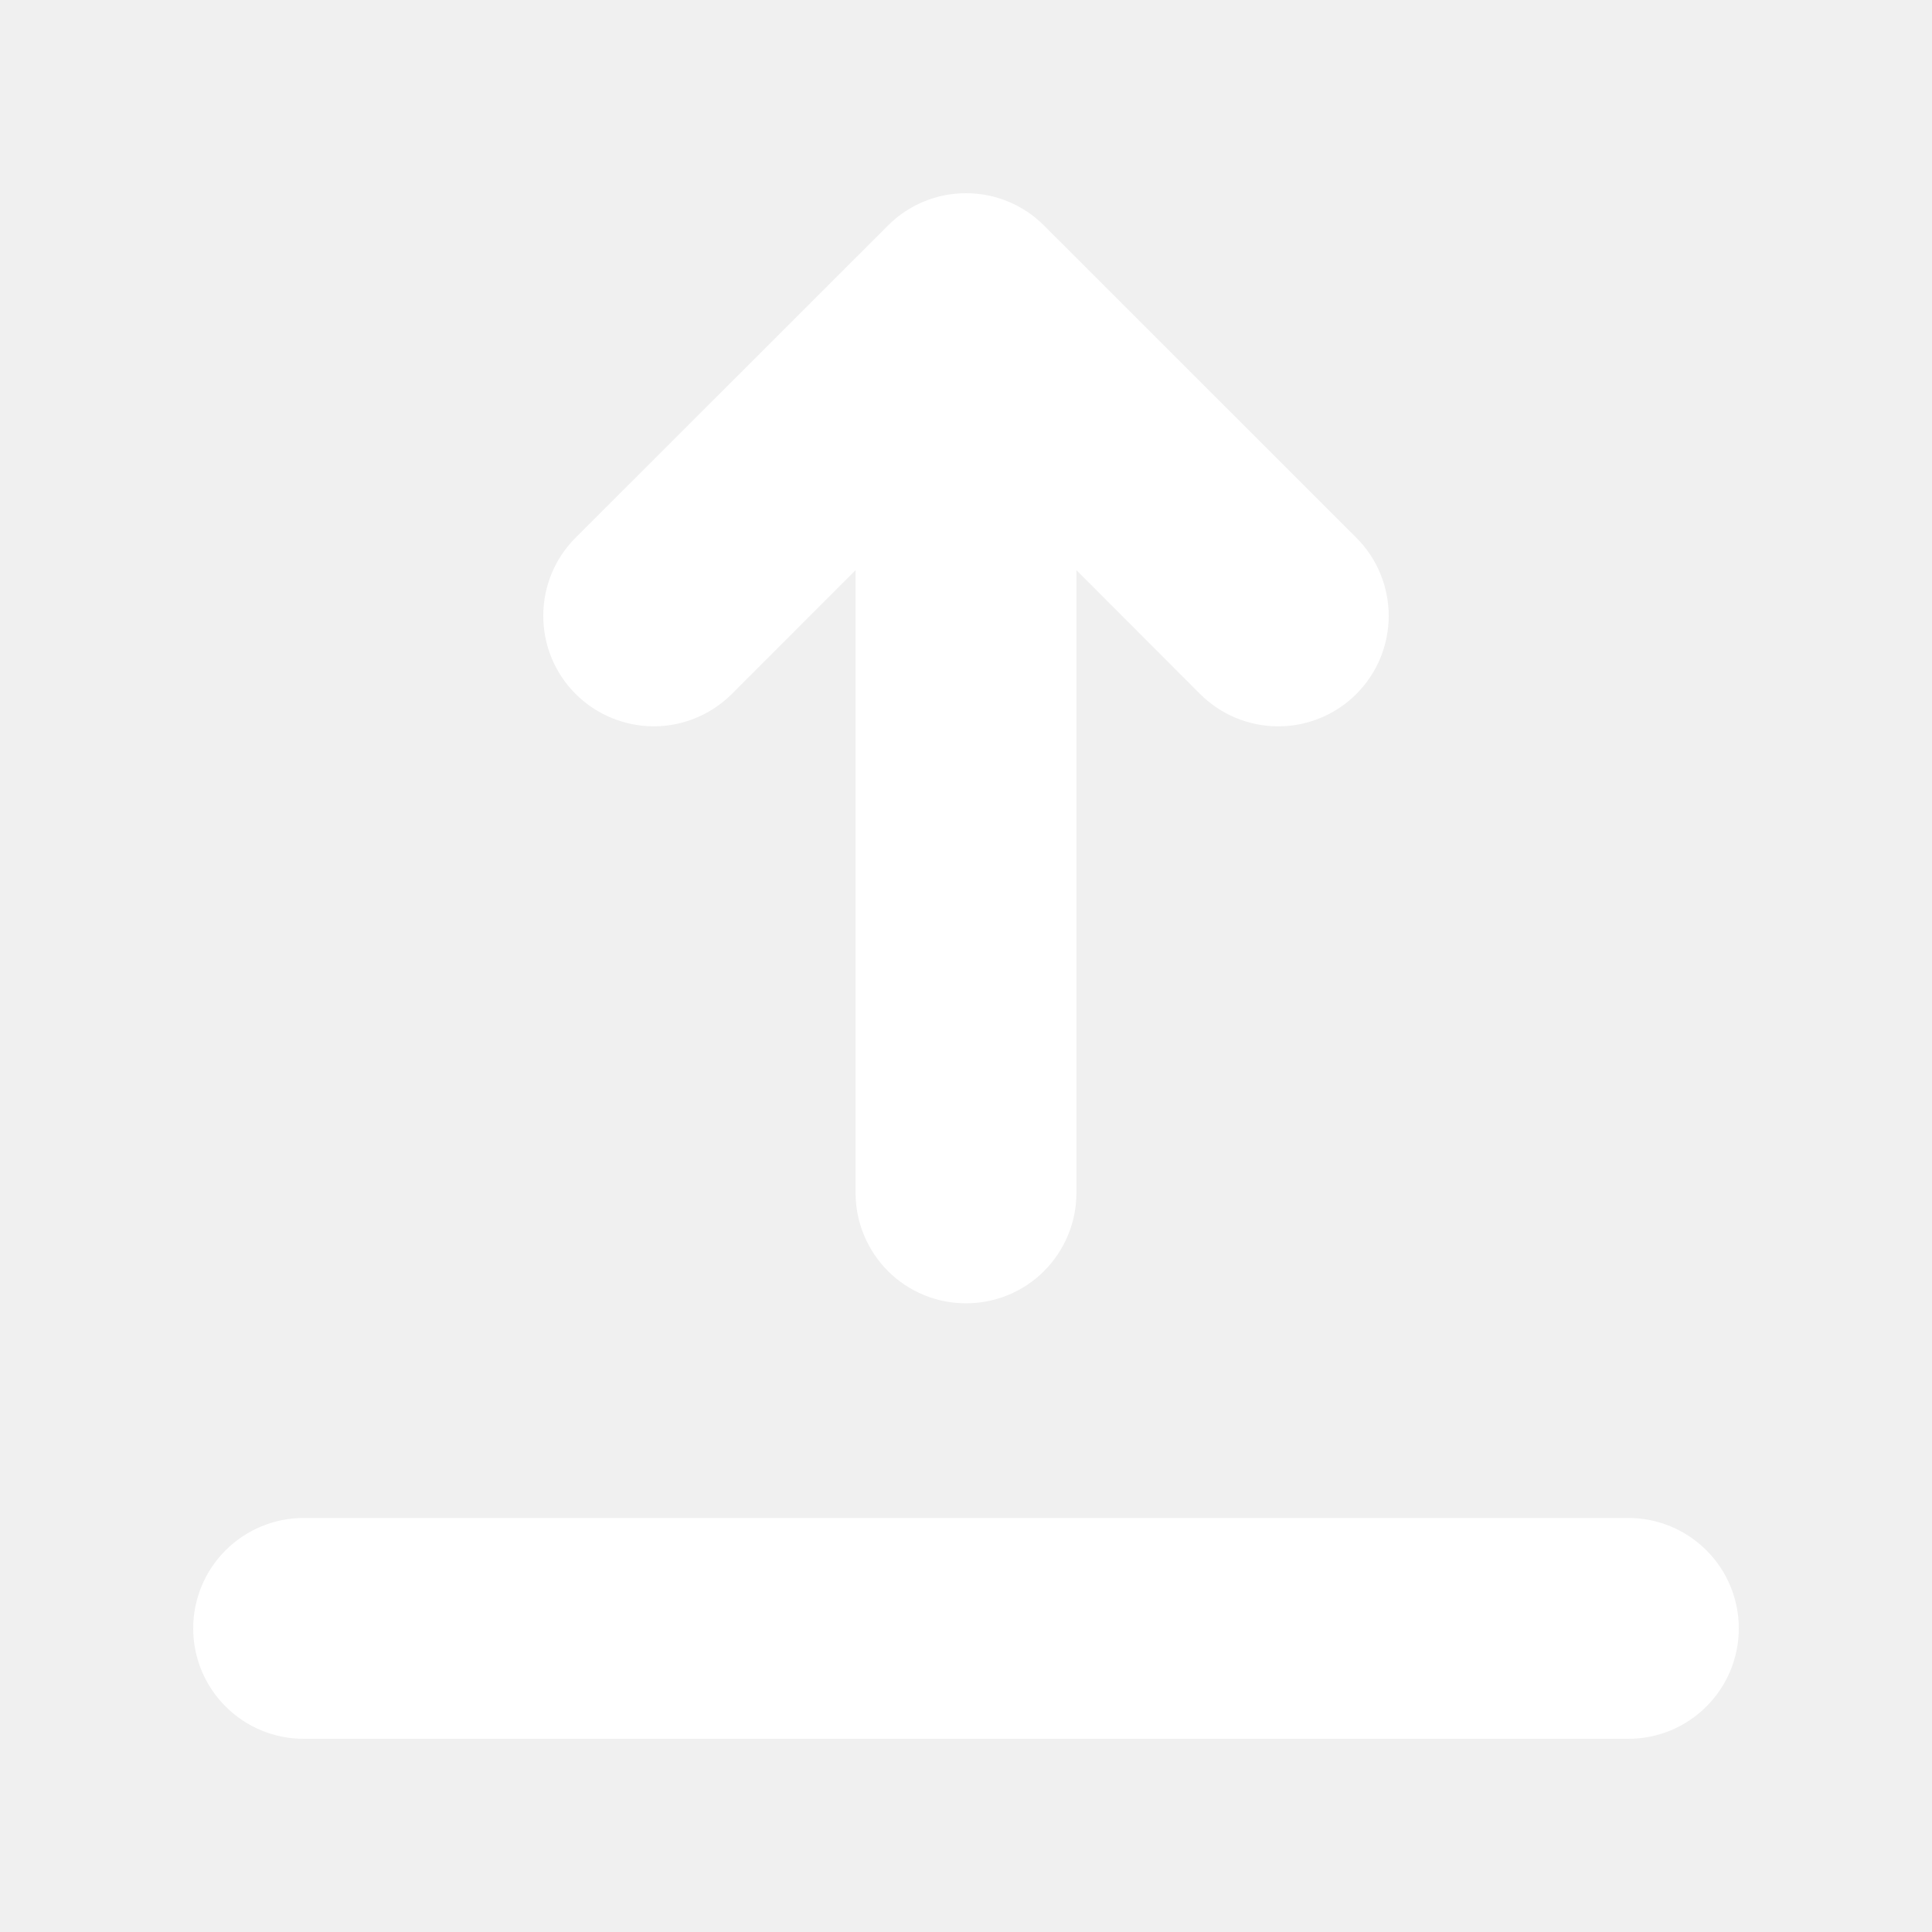
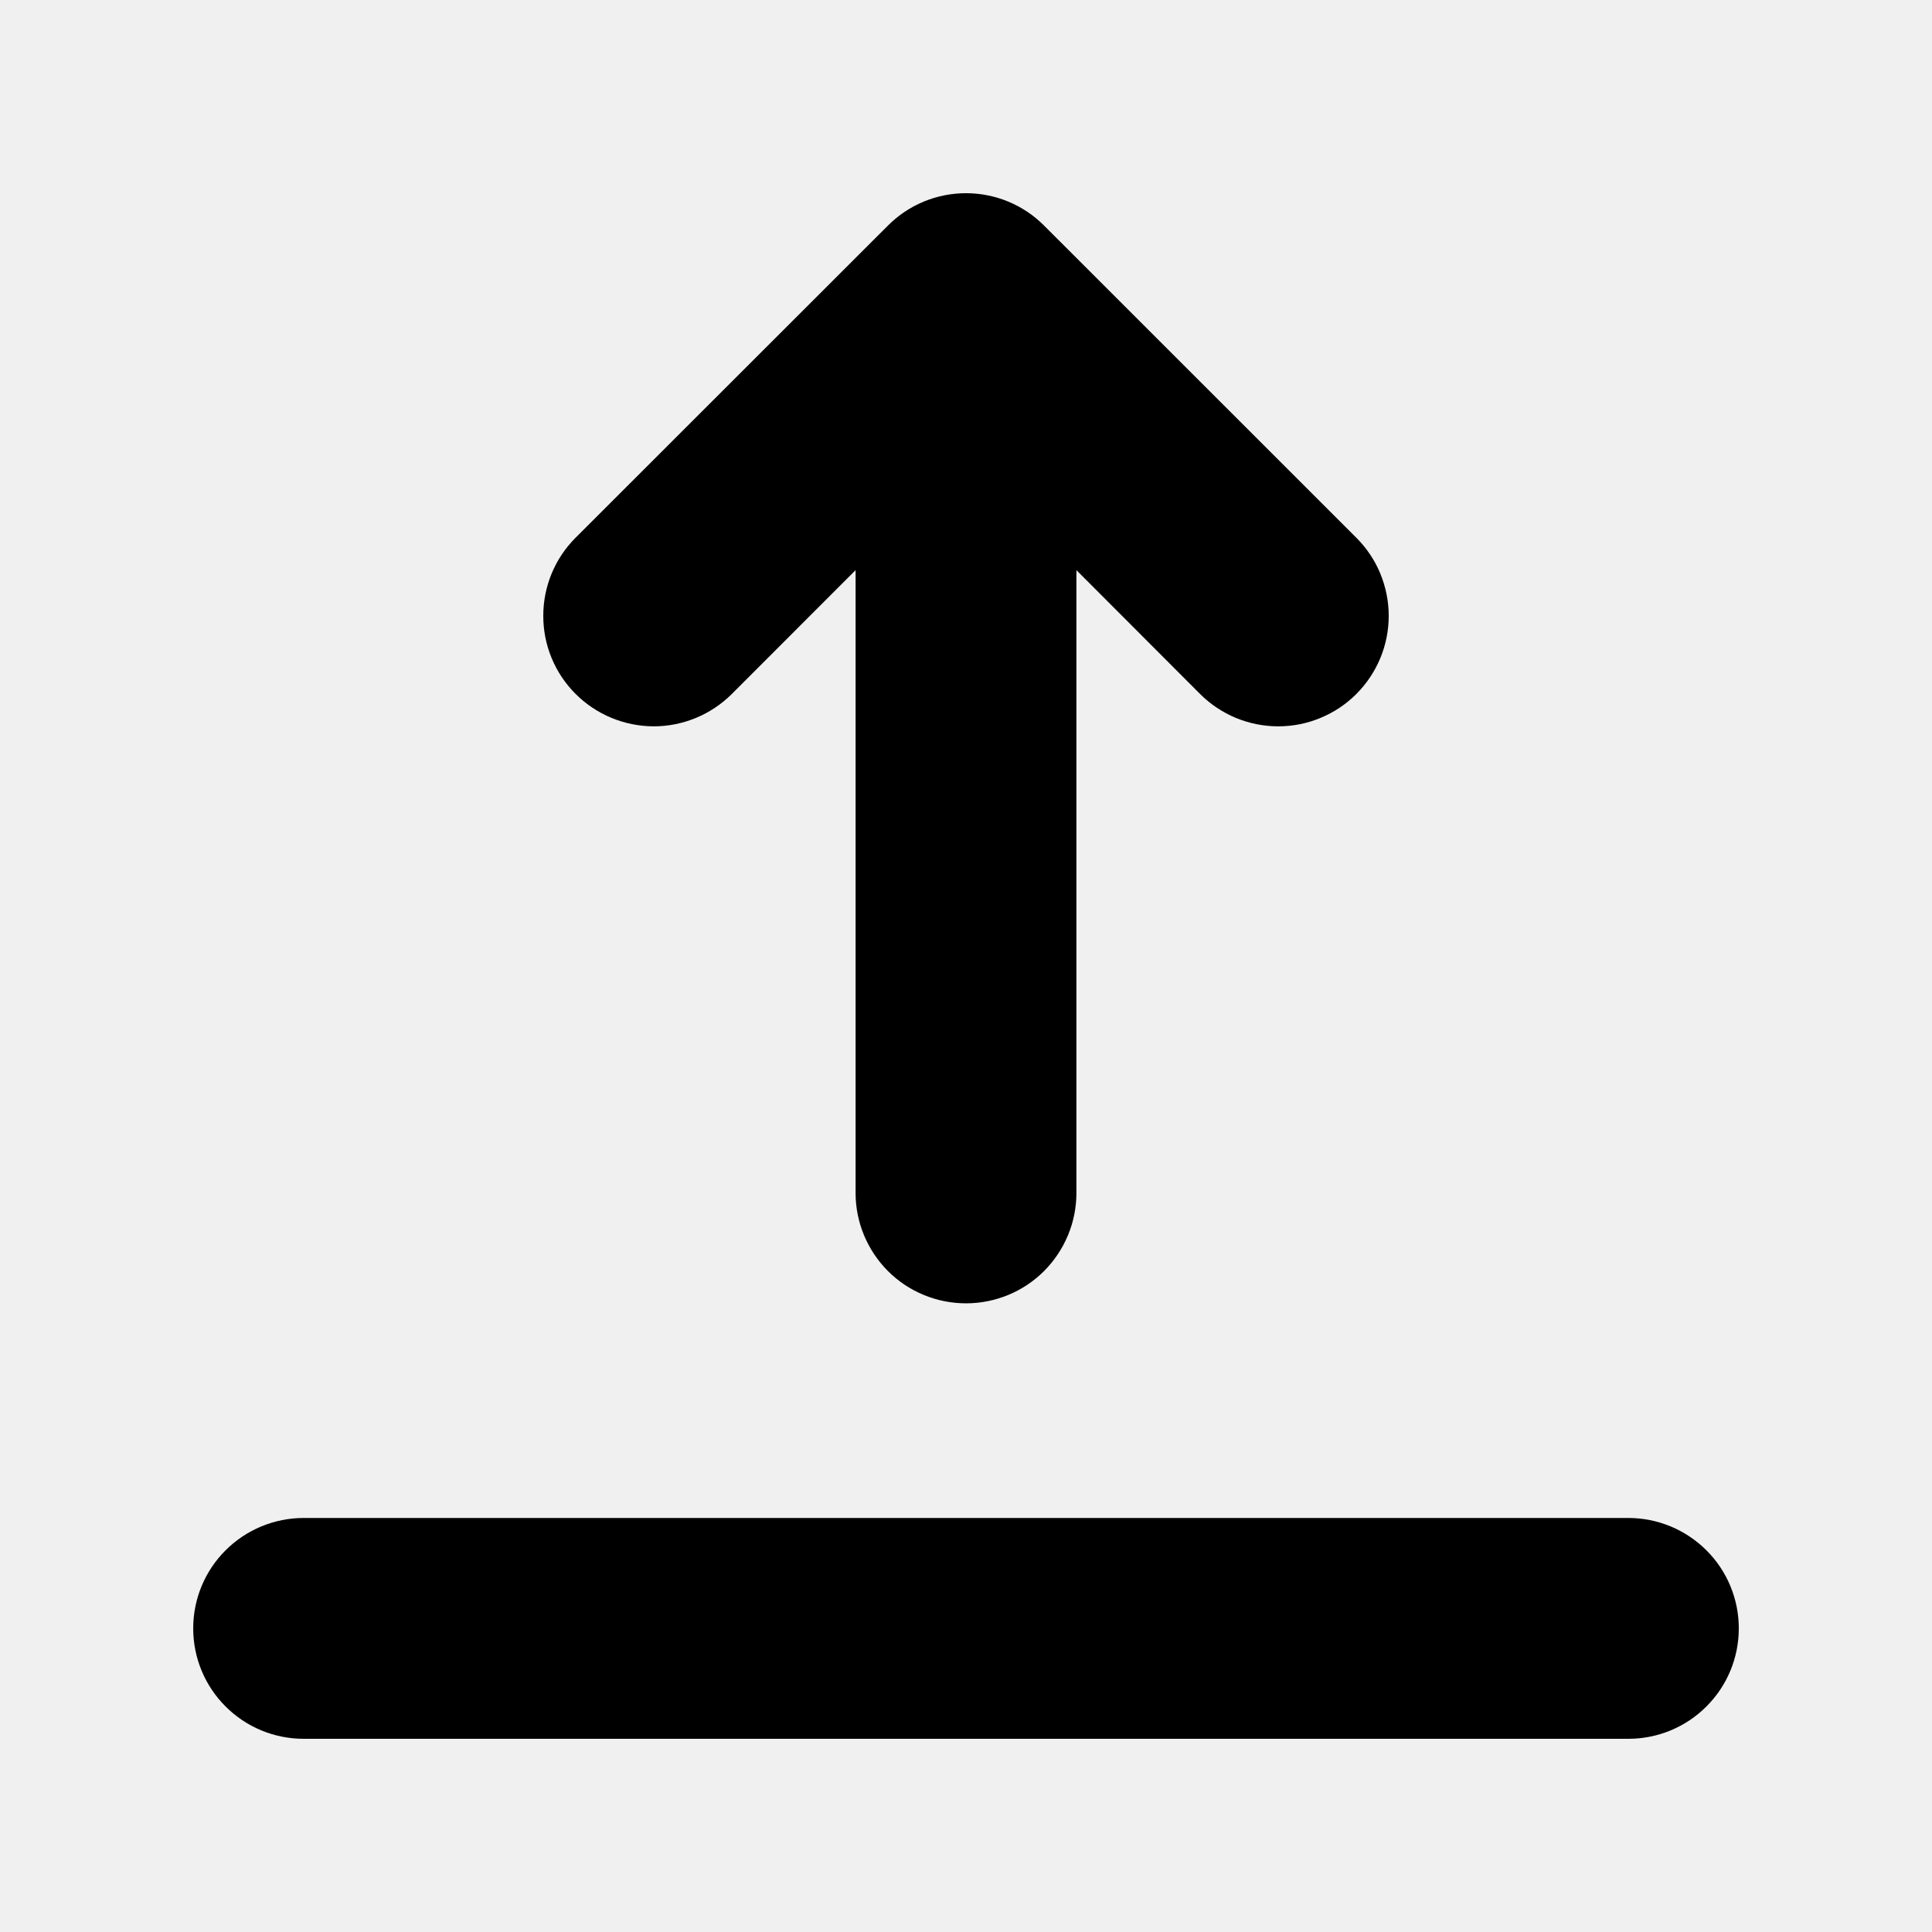
- <svg xmlns="http://www.w3.org/2000/svg" width="20" height="20" viewBox="0 0 20 20" fill="none">
-   <path d="M11.143 5.902V12.35C11.143 12.653 11.022 12.943 10.808 13.158C10.594 13.372 10.303 13.492 10 13.492C9.697 13.492 9.406 13.372 9.192 13.158C8.978 12.943 8.857 12.653 8.857 12.35V5.902L7.576 7.184C7.361 7.398 7.07 7.519 6.767 7.519C6.464 7.518 6.173 7.398 5.958 7.183C5.744 6.969 5.623 6.678 5.624 6.374C5.624 6.071 5.744 5.78 5.959 5.566L9.192 2.335C9.406 2.12 9.697 2 10 2C10.303 2 10.594 2.12 10.808 2.335L14.041 5.567C14.147 5.673 14.232 5.799 14.289 5.938C14.346 6.077 14.376 6.225 14.376 6.376C14.376 6.526 14.346 6.675 14.289 6.813C14.231 6.952 14.147 7.078 14.041 7.184C13.934 7.291 13.808 7.375 13.669 7.432C13.531 7.49 13.382 7.519 13.232 7.519C13.081 7.519 12.933 7.489 12.794 7.432C12.655 7.374 12.529 7.29 12.423 7.184L11.143 5.902ZM3.143 15.714H16.857C17.16 15.714 17.451 15.835 17.665 16.049C17.88 16.263 18 16.554 18 16.857C18 17.16 17.88 17.451 17.665 17.665C17.451 17.88 17.16 18 16.857 18H3.143C2.84 18 2.549 17.88 2.335 17.665C2.12 17.451 2 17.16 2 16.857C2 16.554 2.12 16.263 2.335 16.049C2.549 15.835 2.84 15.714 3.143 15.714Z" fill="white" />
+ <svg xmlns="http://www.w3.org/2000/svg" width="20" height="20" viewBox="0 0 20 20" fill="currentColor">
+   <path d="M11.143 5.902V12.35C11.143 12.653 11.022 12.943 10.808 13.158C10.594 13.372 10.303 13.492 10 13.492C9.697 13.492 9.406 13.372 9.192 13.158C8.978 12.943 8.857 12.653 8.857 12.35V5.902L7.576 7.184C7.361 7.398 7.07 7.519 6.767 7.519C6.464 7.518 6.173 7.398 5.958 7.183C5.744 6.969 5.623 6.678 5.624 6.374C5.624 6.071 5.744 5.78 5.959 5.566L9.192 2.335C9.406 2.12 9.697 2 10 2C10.303 2 10.594 2.12 10.808 2.335L14.041 5.567C14.147 5.673 14.232 5.799 14.289 5.938C14.346 6.077 14.376 6.225 14.376 6.376C14.376 6.526 14.346 6.675 14.289 6.813C14.231 6.952 14.147 7.078 14.041 7.184C13.934 7.291 13.808 7.375 13.669 7.432C13.531 7.49 13.382 7.519 13.232 7.519C13.081 7.519 12.933 7.489 12.794 7.432C12.655 7.374 12.529 7.29 12.423 7.184L11.143 5.902ZM3.143 15.714H16.857C17.16 15.714 17.451 15.835 17.665 16.049C17.88 16.263 18 16.554 18 16.857C18 17.16 17.88 17.451 17.665 17.665C17.451 17.88 17.16 18 16.857 18H3.143C2.84 18 2.549 17.88 2.335 17.665C2.12 17.451 2 17.16 2 16.857C2 16.554 2.12 16.263 2.335 16.049C2.549 15.835 2.84 15.714 3.143 15.714Z" fill="currentColor" />
</svg>
